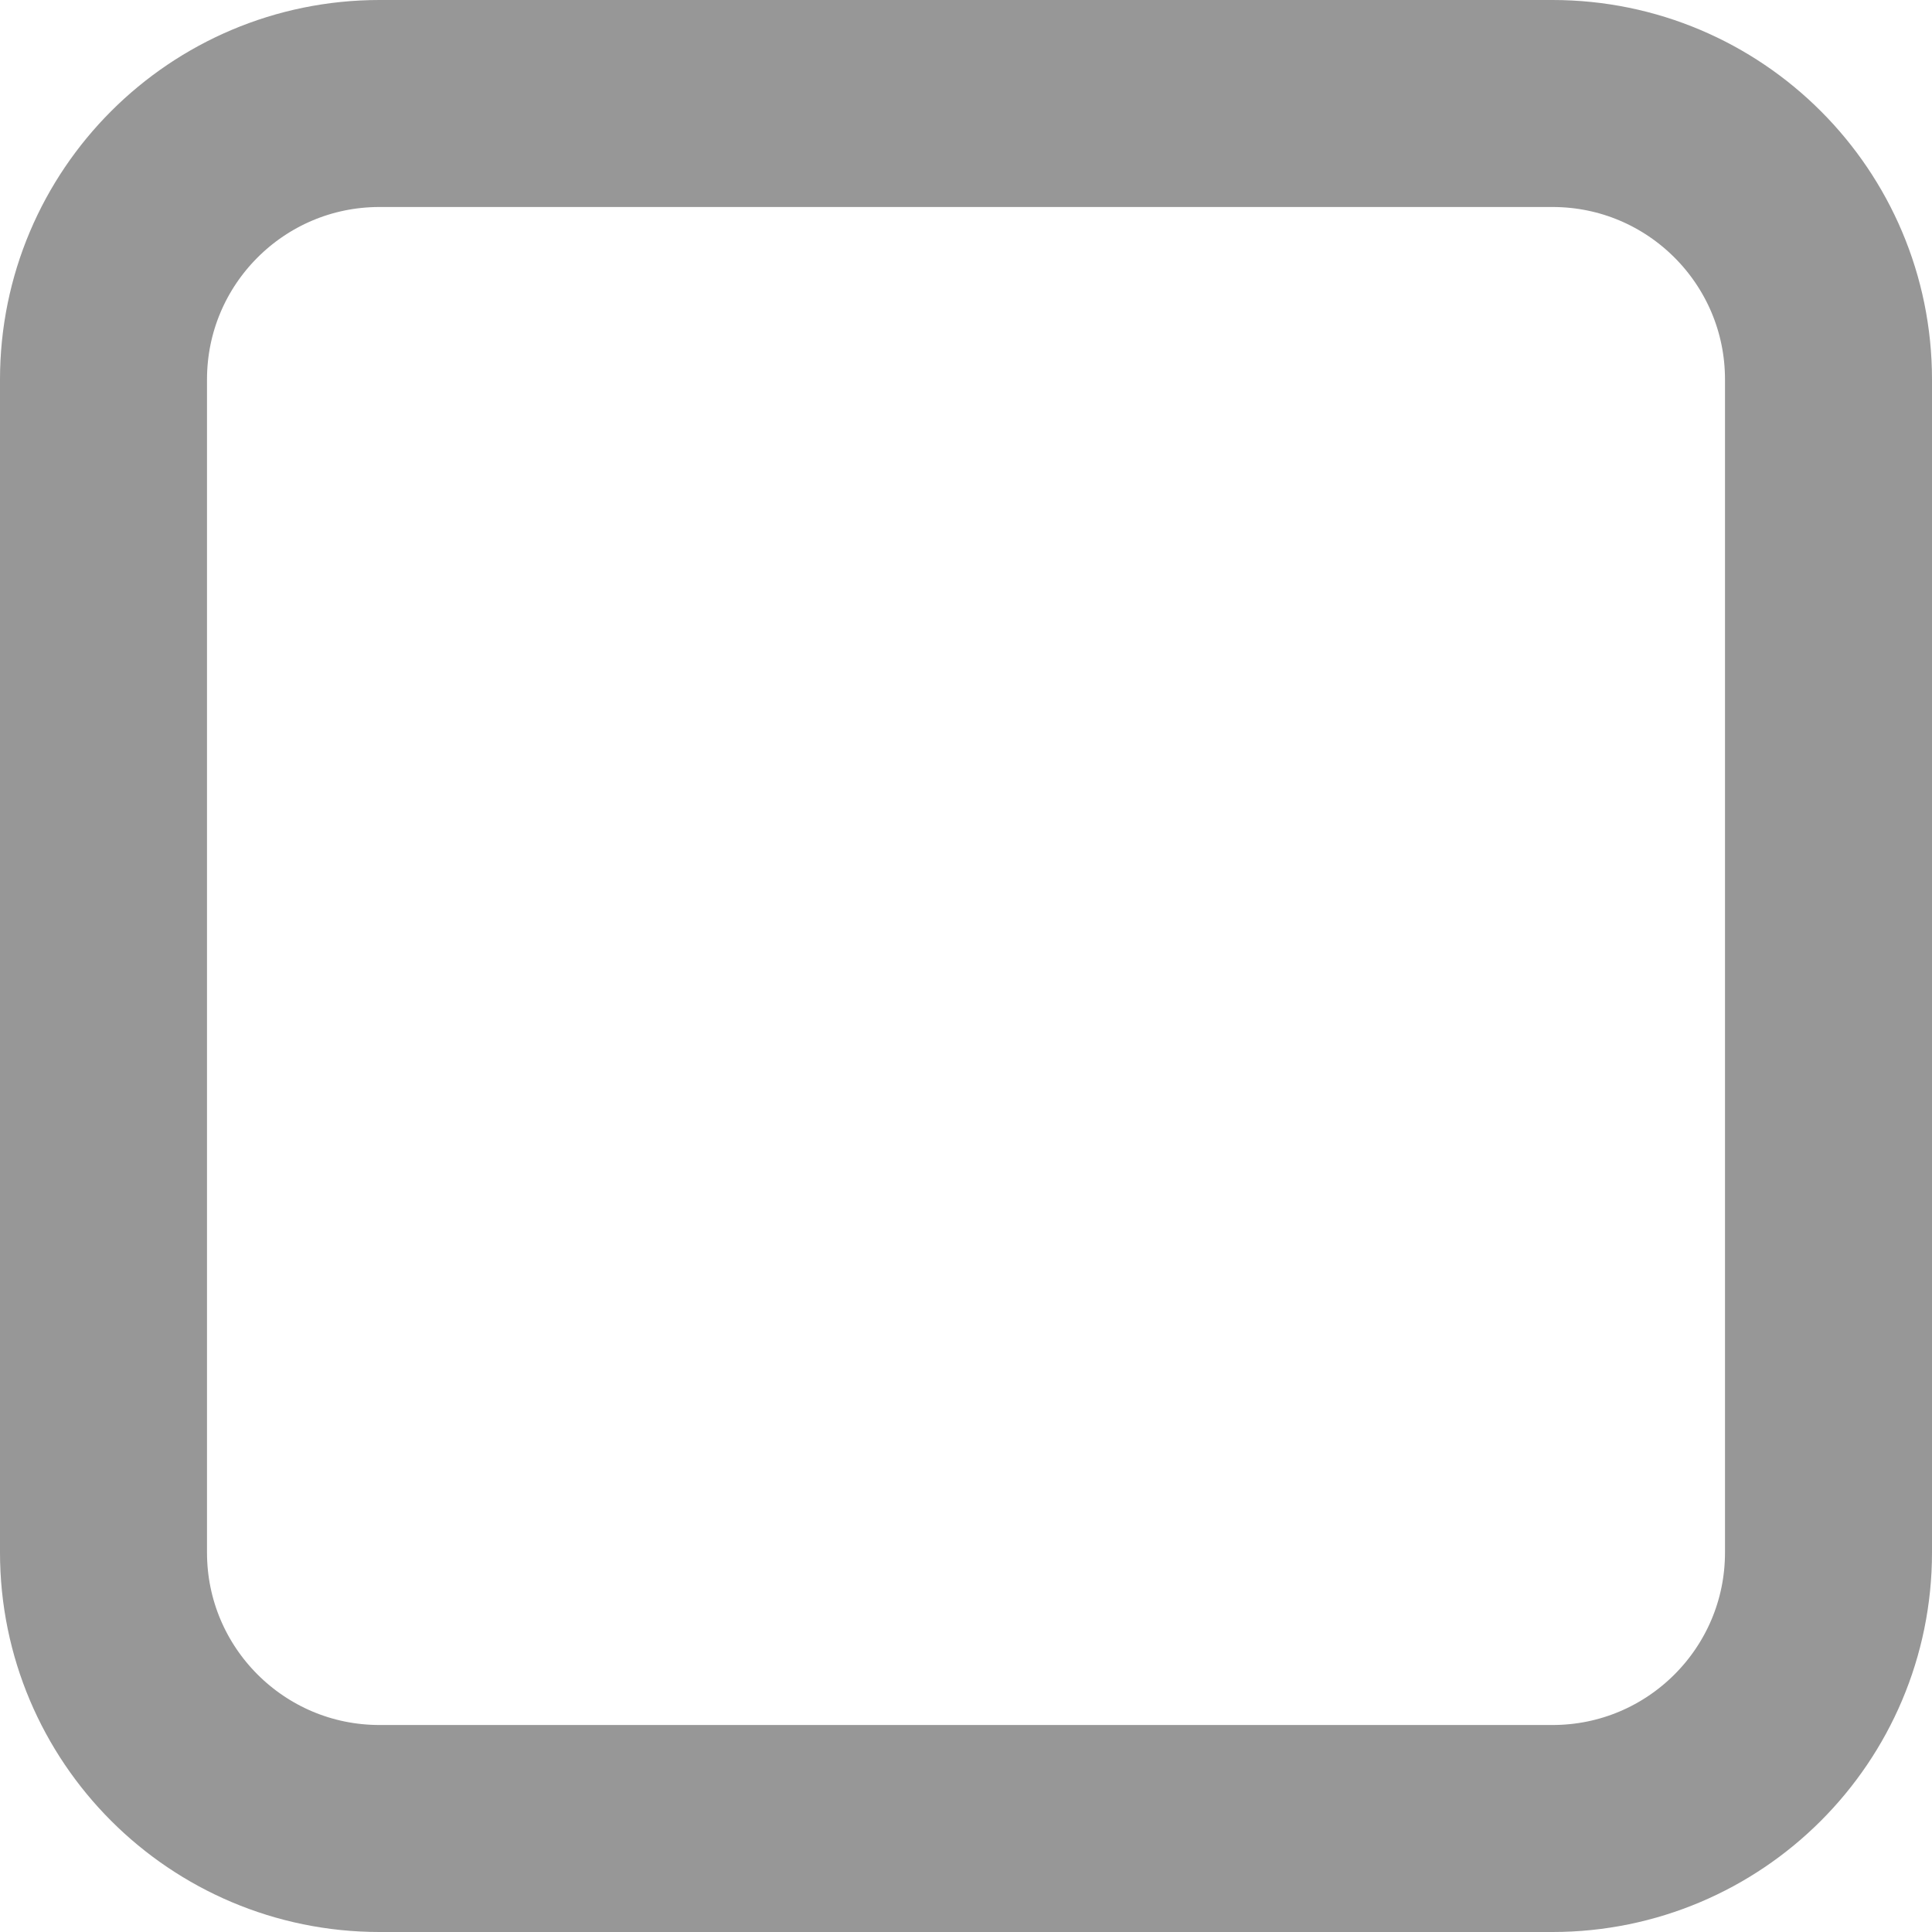
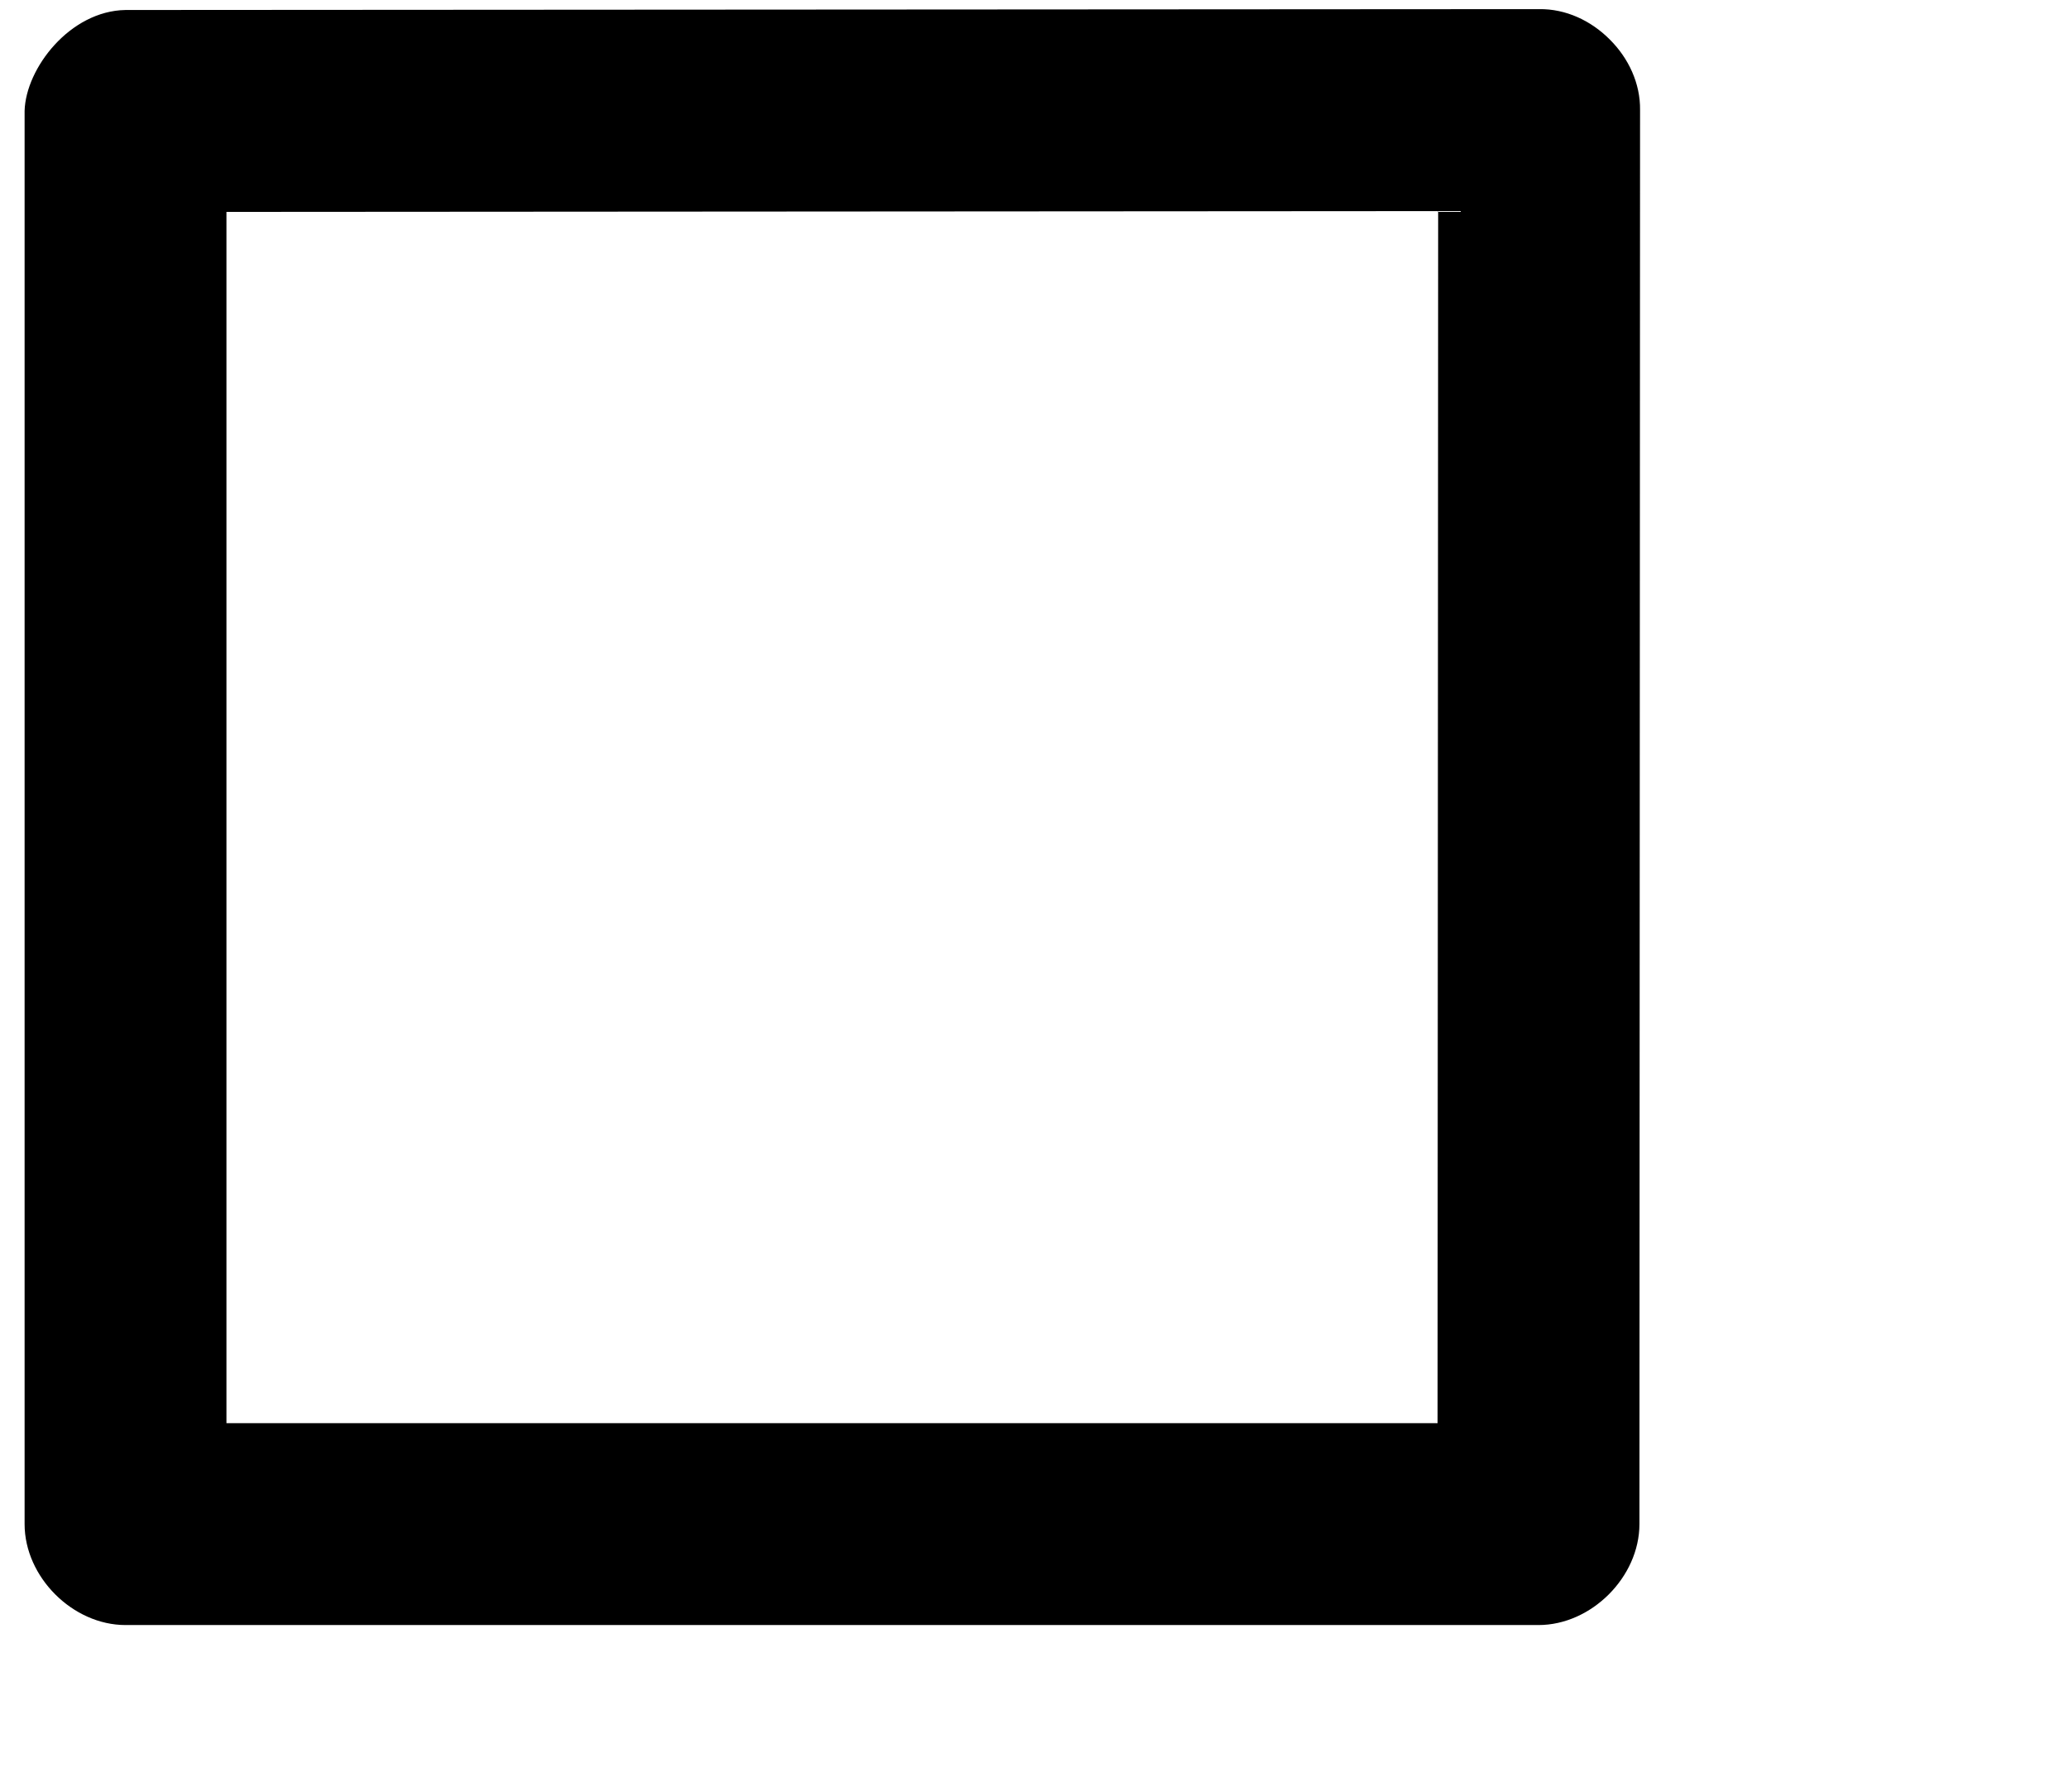
- <svg xmlns="http://www.w3.org/2000/svg" width="56px" height="56px" viewBox="0 0 56 56" version="1.1">
+ <svg xmlns="http://www.w3.org/2000/svg" width="82px" height="71px" viewBox="0 0 82 71" version="1.1">
  <g id="Page-1" stroke="none" stroke-width="1" fill="none" fill-rule="evenodd">
-     <rect id="unchecked" stroke="#979797" stroke-width="6" x="3" y="3" width="50" height="50" rx="8" />
+     <g id="unchecked" fill="#000000" fill-rule="nonzero">
+       <g id="Group">
+         <path d="M0.975,60.396 C0.975,62.491 2.881,64.396 4.975,64.396 L60.975,64.396 C63.069,64.396 64.975,62.491 64.975,60.396 L65,4.362 C65.03,2.249 63.114,0.362 61,0.362 C58.886,0.362 56.97,2.249 57,4.362 L56.975,56.396 L8.975,56.396 L8.975,8.396 L61,8.362 C63.113,8.392 65,6.476 65,4.362 C65,2.249 63.113,0.332 61,0.362 L4.975,0.396 C2.77,0.431 1.019,2.71 0.975,4.396 L0.975,60.396 Z" id="Shape" />
+       </g>
+     </g>
  </g>
</svg>
